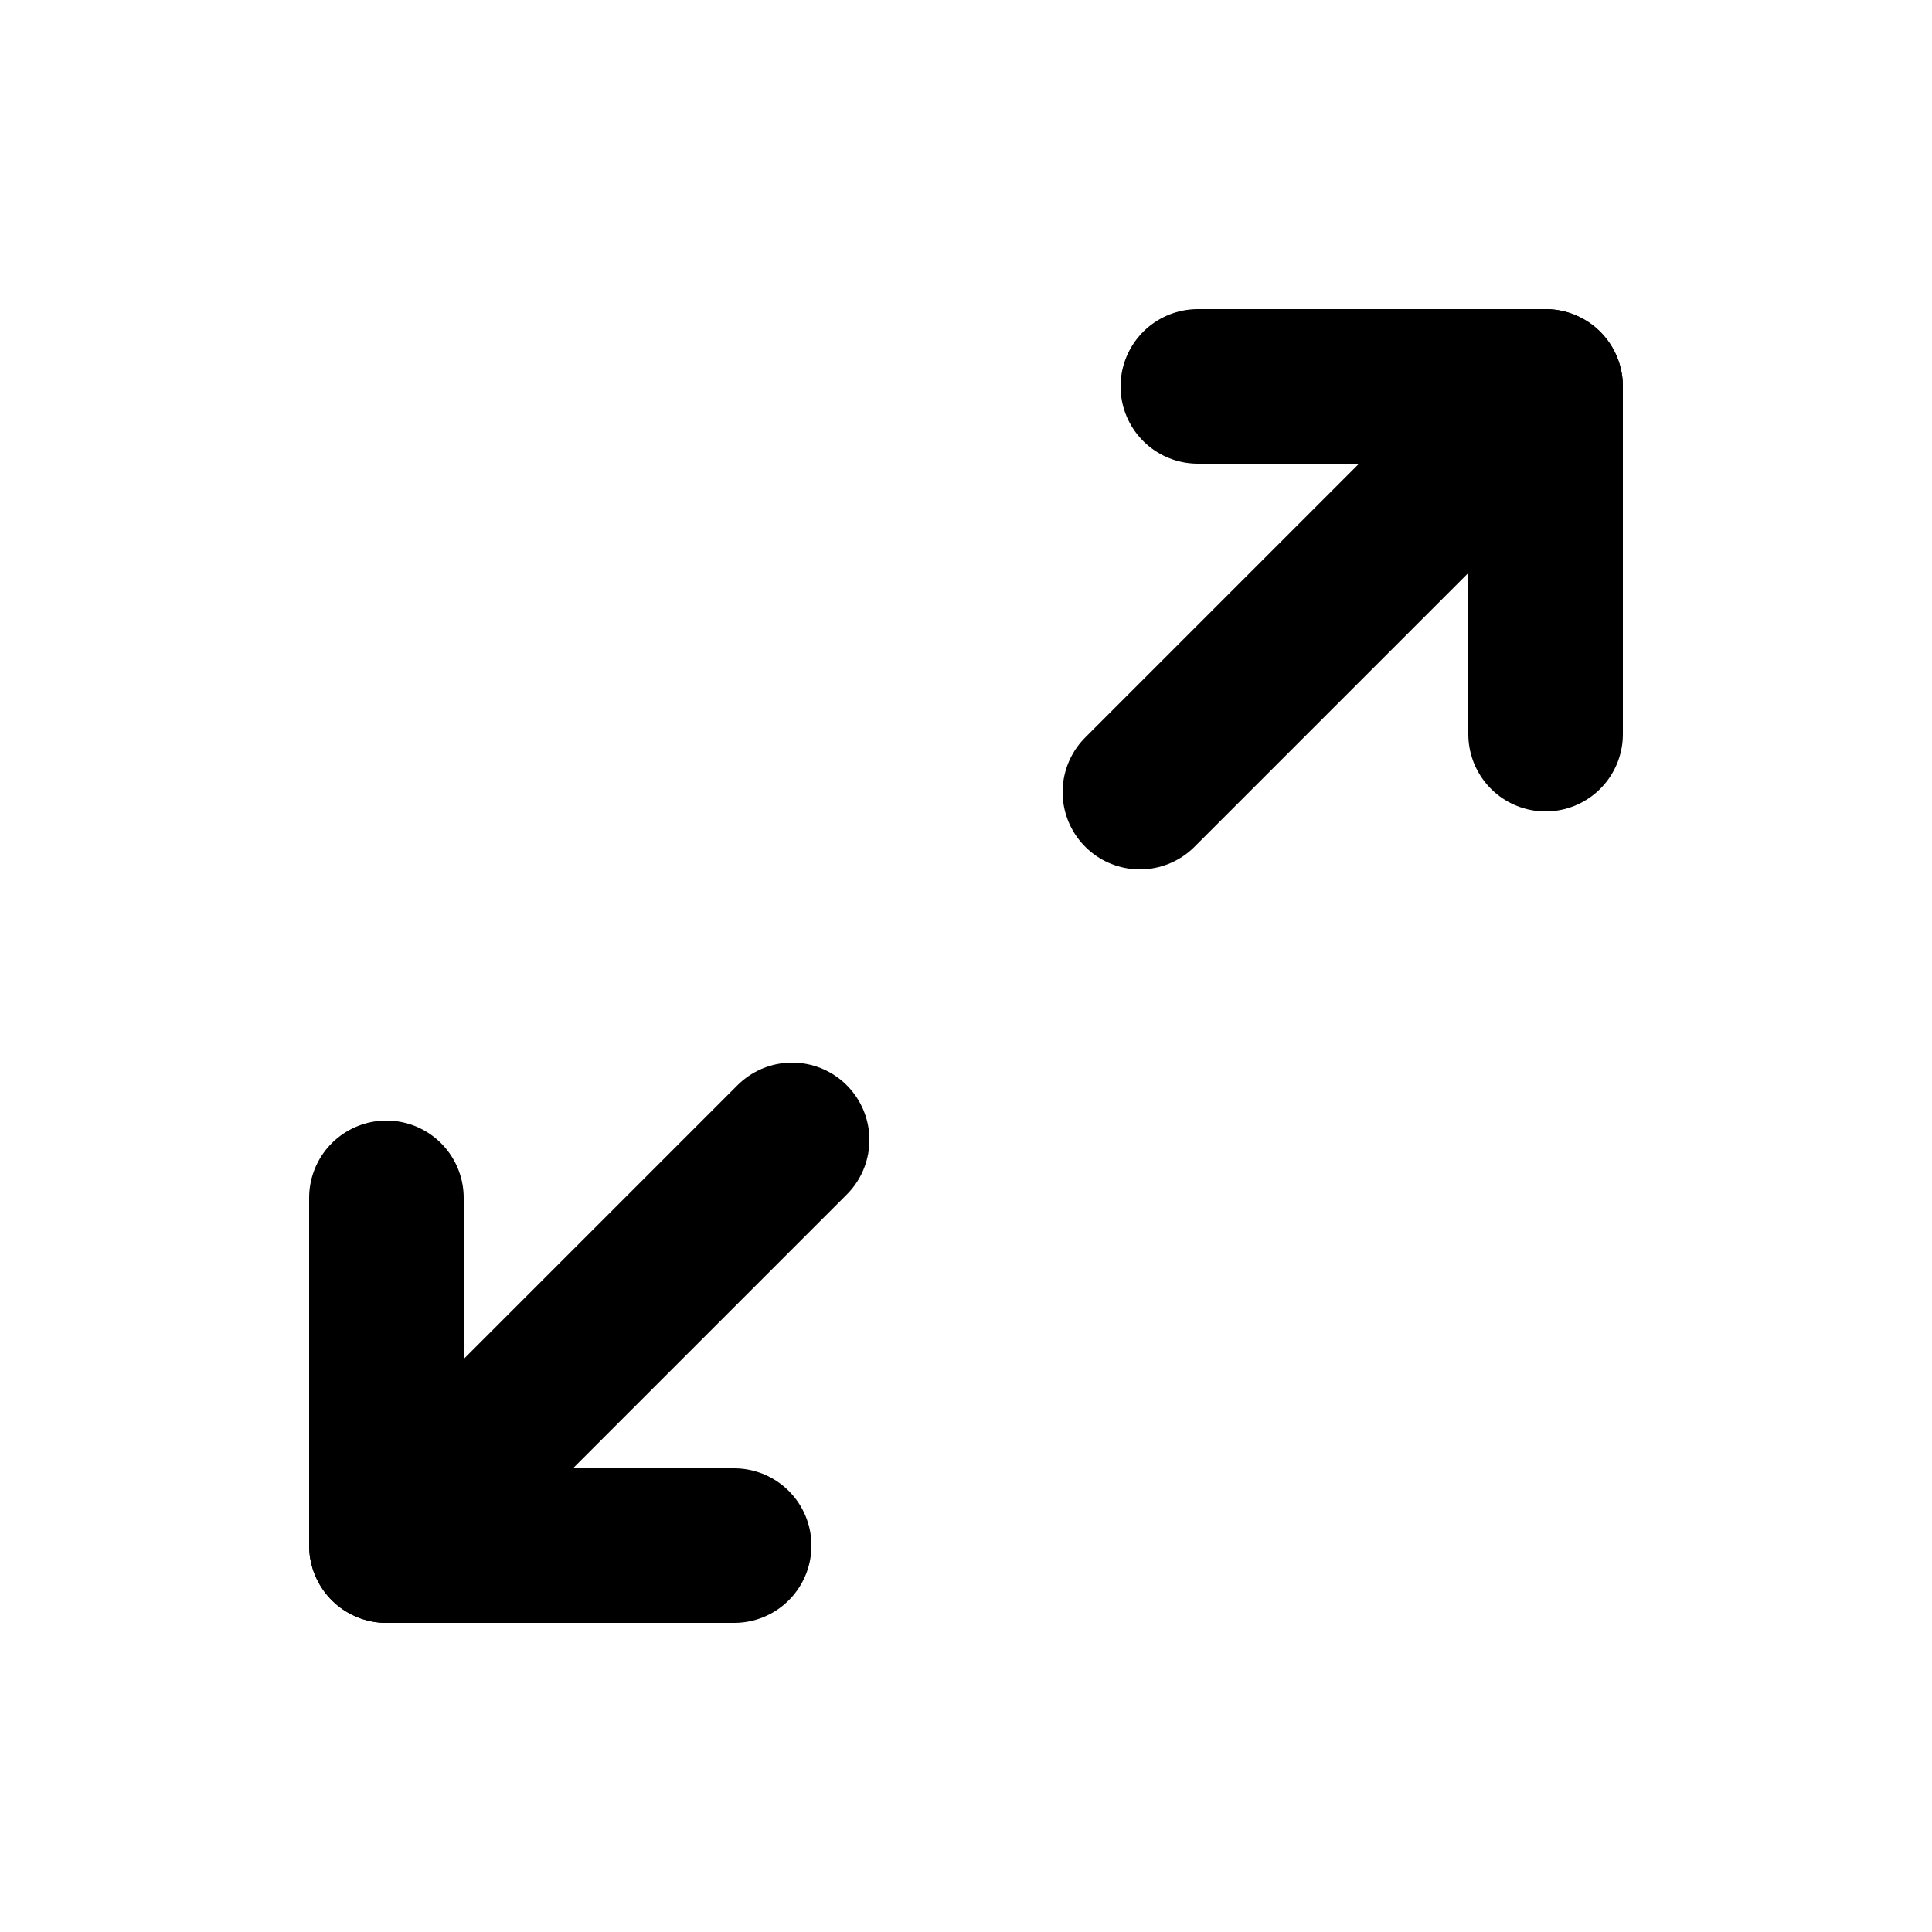
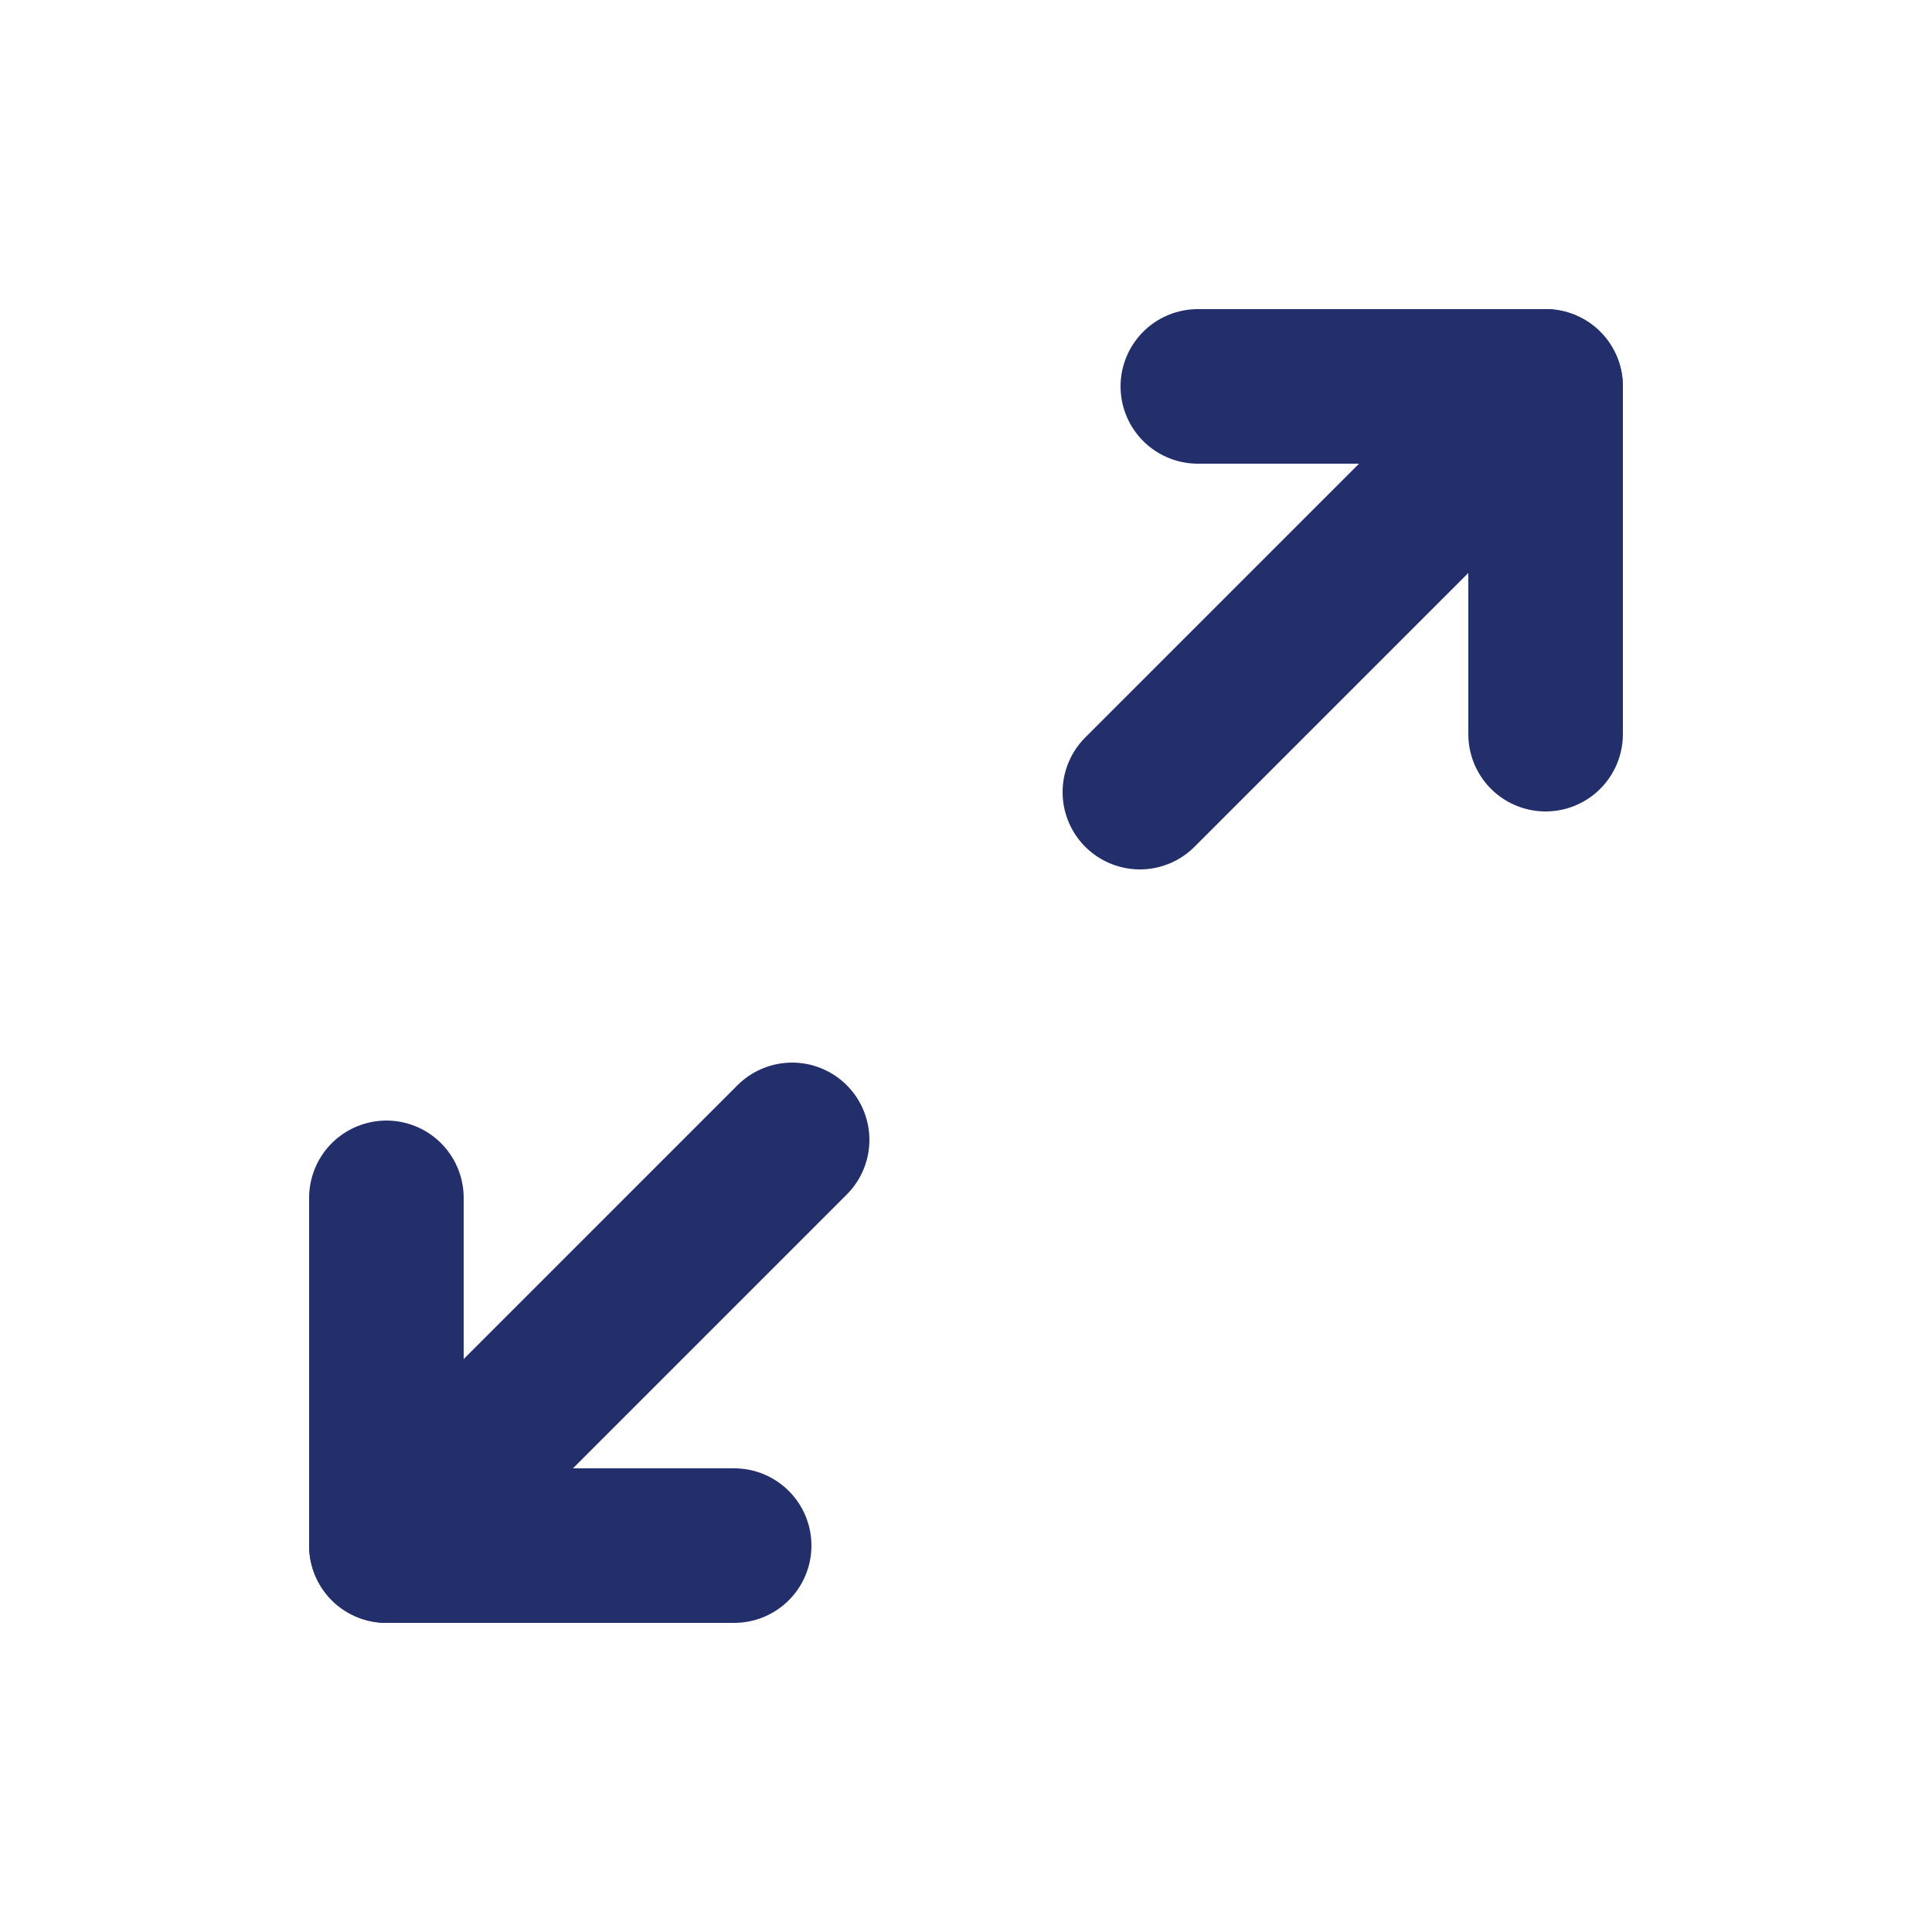
<svg xmlns="http://www.w3.org/2000/svg" width="24" height="24" viewBox="0 0 25 24" fill="none">
-   <path d="M15.5 4.5H20V9" stroke="black" stroke-width="2" stroke-linecap="round" stroke-linejoin="round" />
-   <path d="M14.75 9.75L20 4.5" stroke="black" stroke-width="2" stroke-linecap="round" stroke-linejoin="round" />
-   <path d="M9.5 19.5H5V15" stroke="black" stroke-width="2" stroke-linecap="round" stroke-linejoin="round" />
-   <path d="M10.25 14.25L5 19.5" stroke="black" stroke-width="2" stroke-linecap="round" stroke-linejoin="round" />
+   <path d="M15.5 4.5H20V9" stroke="rgb(35, 47, 106)" stroke-width="2" stroke-linecap="round" stroke-linejoin="round" />
+   <path d="M14.75 9.75L20 4.5" stroke="rgb(35, 47, 106)" stroke-width="2" stroke-linecap="round" stroke-linejoin="round" />
+   <path d="M9.5 19.5H5V15" stroke="rgb(35, 47, 106)" stroke-width="2" stroke-linecap="round" stroke-linejoin="round" />
+   <path d="M10.25 14.25L5 19.5" stroke="rgb(35, 47, 106)" stroke-width="2" stroke-linecap="round" stroke-linejoin="round" />
</svg>
